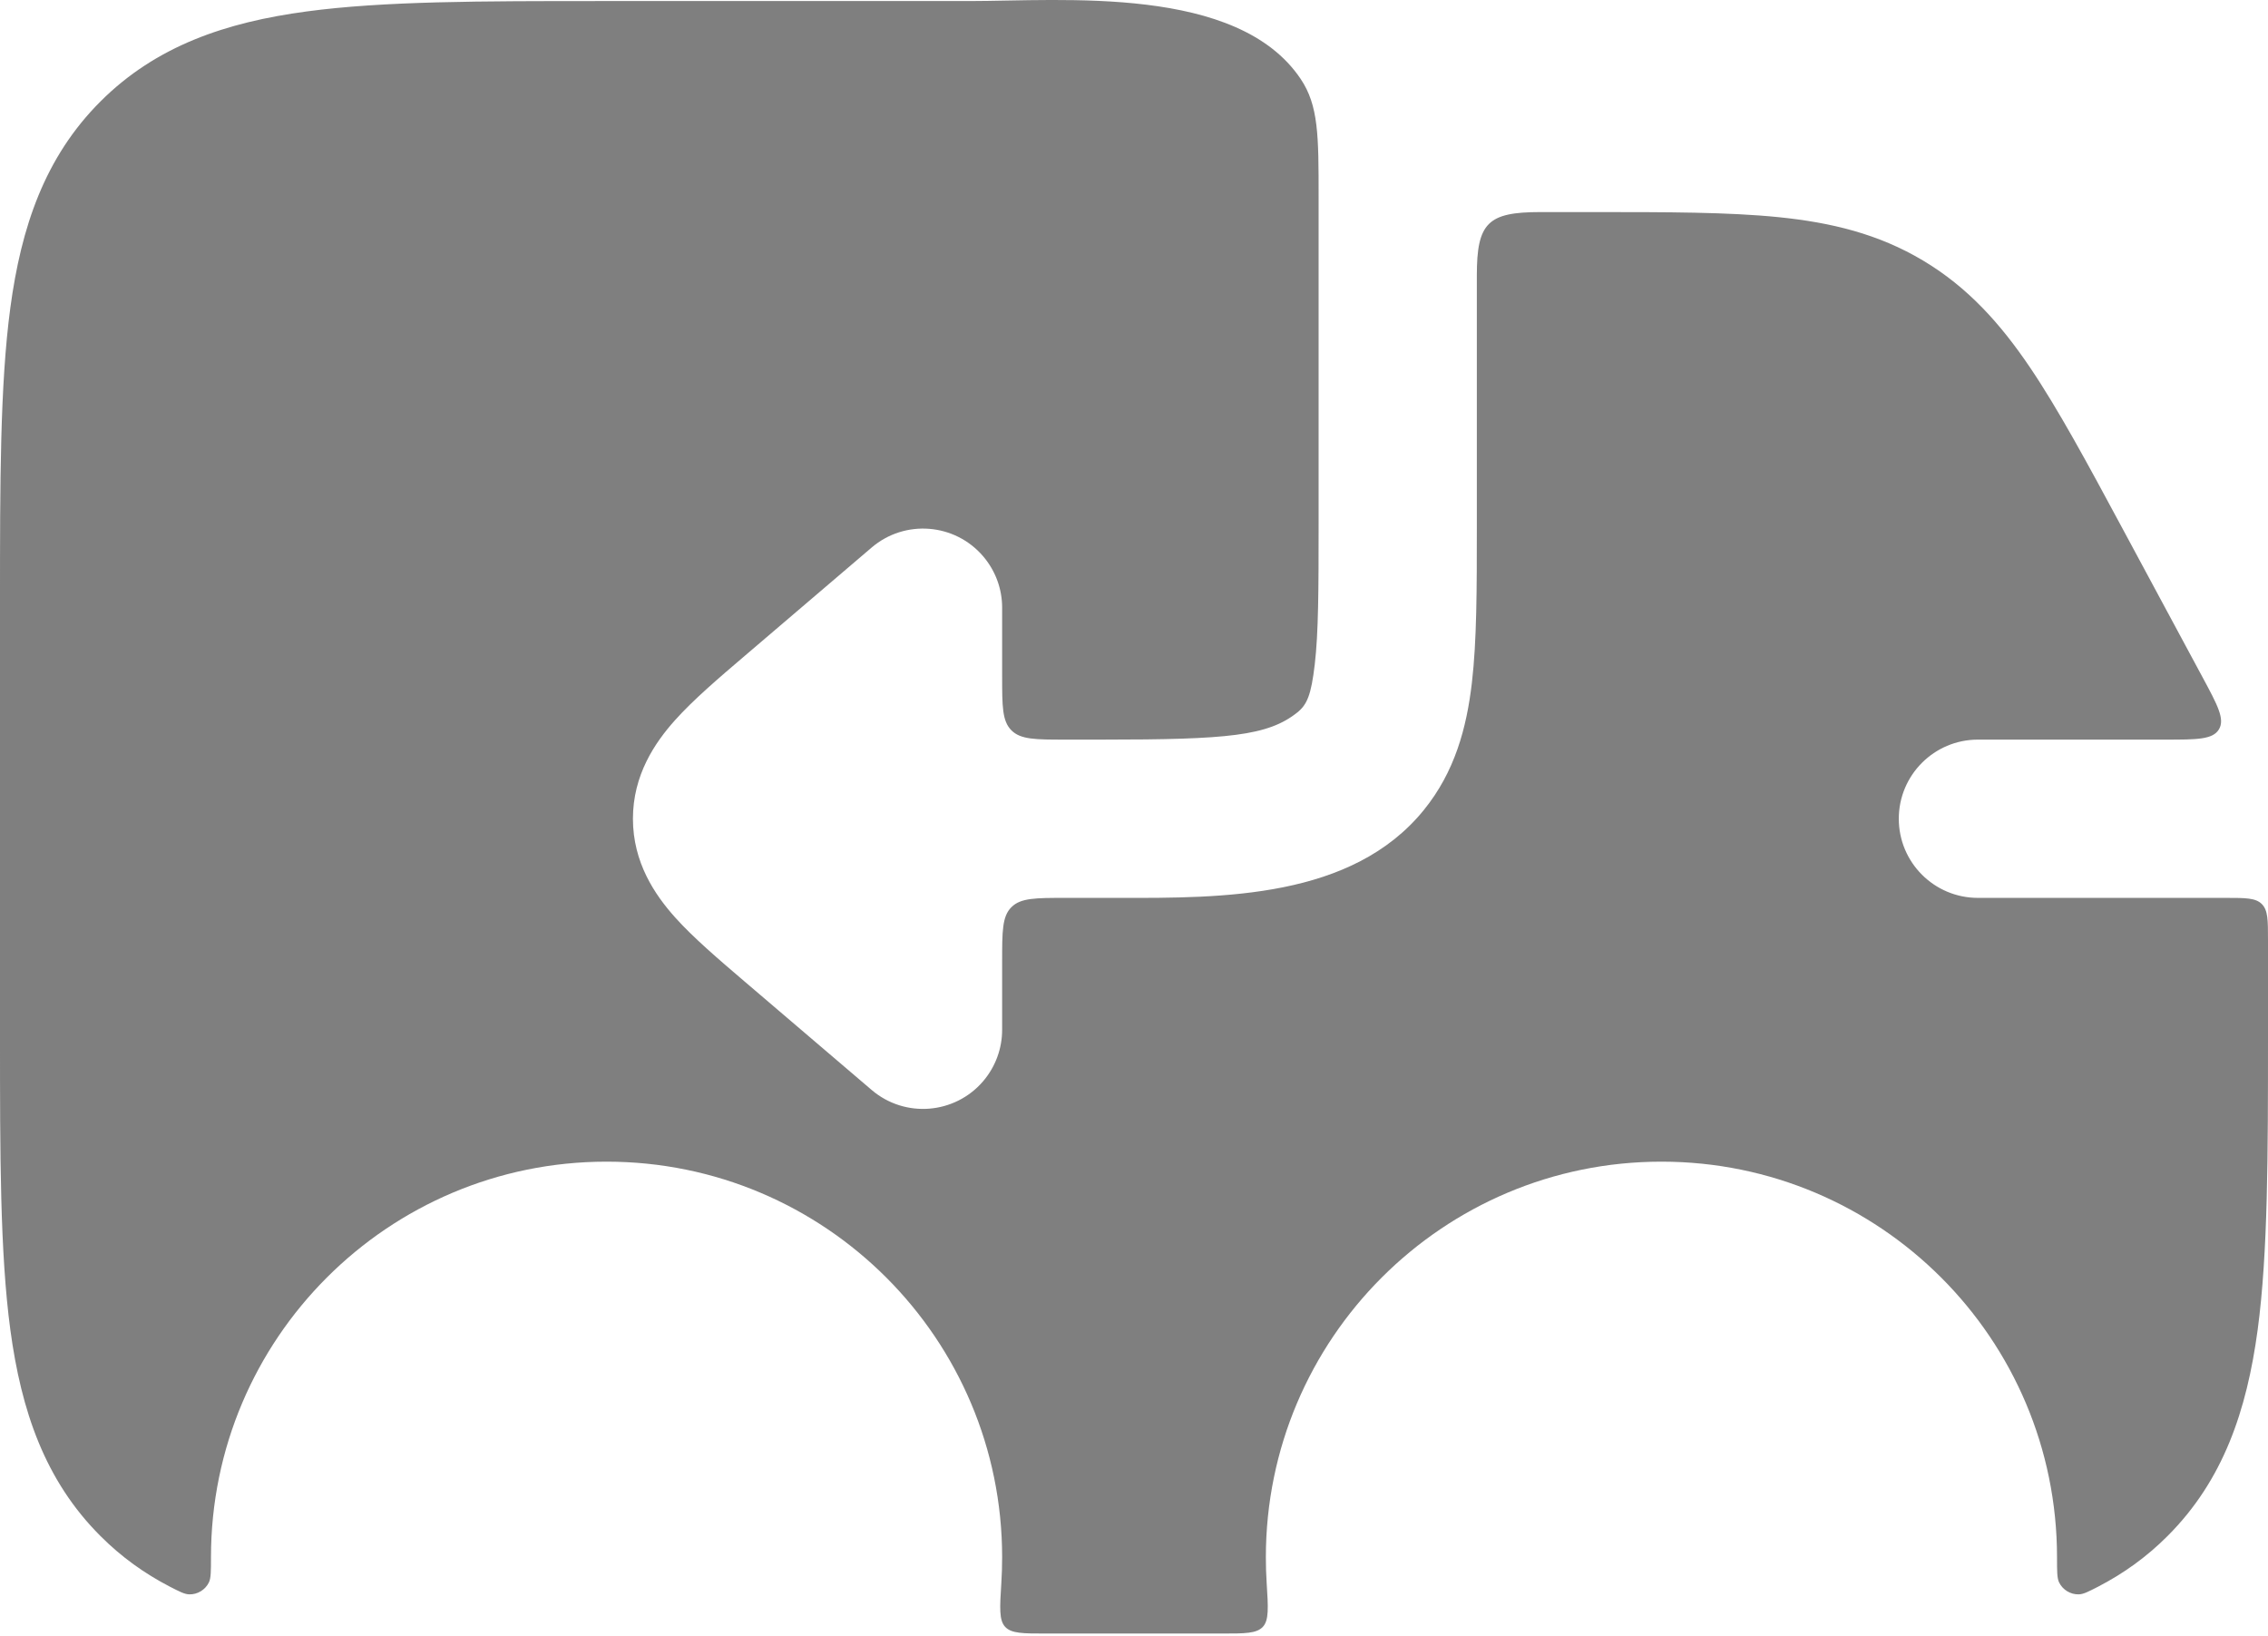
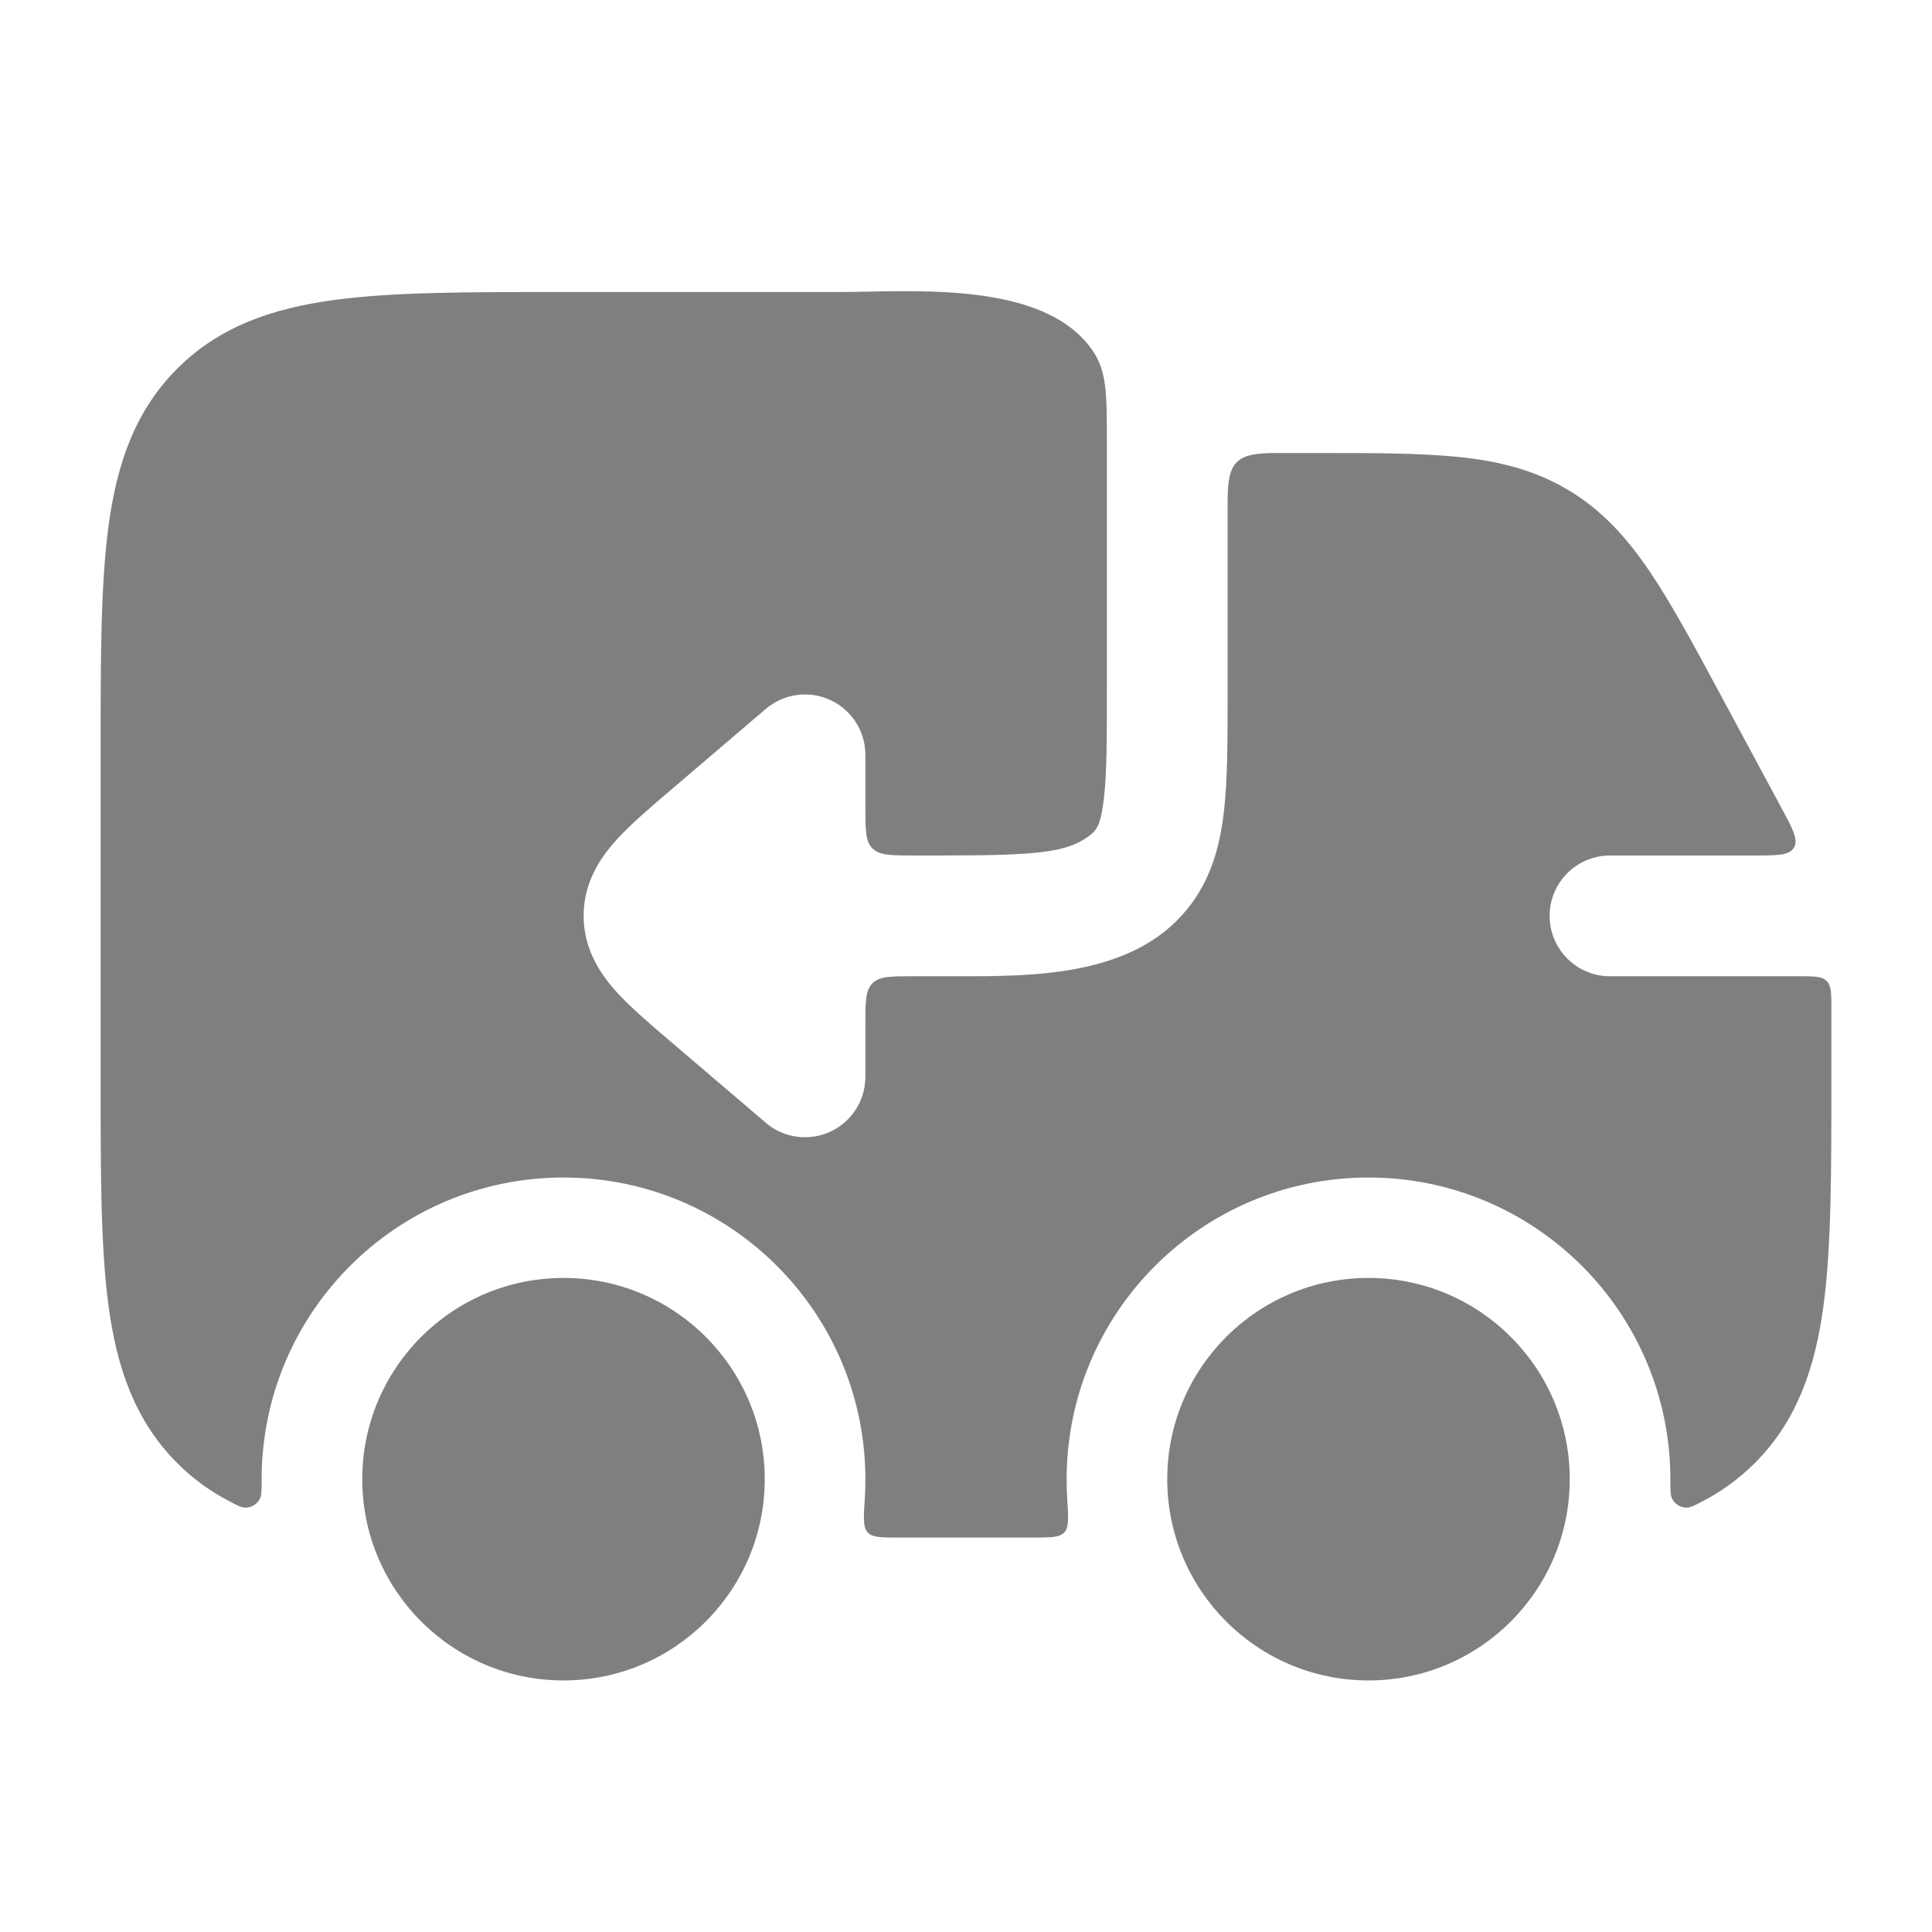
- <svg xmlns="http://www.w3.org/2000/svg" width="43" height="31" viewBox="0 0 43 31" fill="none">
-   <path d="M25 3.727C25 2.577 25 2.001 24.659 1.495C23.462 -0.285 20.157 0.019 18.378 0.02L11.393 0.02C9.127 0.02 7.276 0.02 5.814 0.217C4.286 0.422 2.961 0.867 1.904 1.924C0.846 2.981 0.402 4.306 0.196 5.834C-7.88718e-05 7.296 -3.88588e-05 9.147 1.14124e-06 11.413L1.14124e-06 19.628C-3.88588e-05 21.893 -7.88718e-05 23.745 0.196 25.207C0.402 26.734 0.846 28.059 1.904 29.116C2.303 29.516 2.742 29.828 3.216 30.074C3.403 30.17 3.496 30.219 3.585 30.222C3.743 30.228 3.894 30.136 3.962 29.993C4 29.912 4 29.781 4 29.52C4 25.378 7.358 22.02 11.5 22.02C15.642 22.02 19 25.378 19 29.52C19 29.682 18.995 29.843 18.985 30.003C18.955 30.476 18.94 30.713 19.058 30.839C19.177 30.965 19.395 30.965 19.832 30.965H23.168C23.605 30.965 23.823 30.965 23.942 30.839C24.06 30.713 24.045 30.476 24.015 30.003C24.005 29.843 24 29.682 24 29.52C24 25.378 27.358 22.02 31.5 22.02C35.642 22.02 39 25.378 39 29.52C39 29.781 39 29.912 39.038 29.993C39.106 30.136 39.257 30.228 39.415 30.222C39.504 30.219 39.597 30.17 39.784 30.074C40.258 29.828 40.697 29.516 41.096 29.116C42.154 28.059 42.598 26.734 42.804 25.207C43 23.745 43 21.893 43 19.628V17.82C43 17.443 43 17.254 42.883 17.137C42.766 17.02 42.577 17.02 42.2 17.02L37.5 17.02C36.672 17.02 36 16.349 36 15.52C36 14.692 36.672 14.02 37.5 14.02H41.056C41.654 14.02 41.953 14.02 42.07 13.825C42.186 13.63 42.044 13.367 41.761 12.841L40.233 10.003C39.573 8.777 39.025 7.76 38.489 6.967C37.925 6.133 37.309 5.446 36.462 4.94C35.615 4.434 34.718 4.217 33.716 4.116C32.764 4.02 31.609 4.02 30.217 4.02L29.2 4.02C28.207 4.02 28 4.227 28 5.22L28 10.005C28 11.153 28 12.143 27.906 12.944C27.806 13.798 27.583 14.629 26.997 15.352C25.635 17.034 23.174 17.024 21.22 17.02L20.2 17.02C19.634 17.02 19.352 17.02 19.176 17.196C19 17.371 19 17.654 19 18.22V19.519C19 19.864 18.882 20.211 18.641 20.494C18.103 21.124 17.156 21.199 16.526 20.661L14.118 18.606C13.622 18.182 13.141 17.772 12.796 17.386C12.417 16.962 12 16.351 12 15.52C12 14.689 12.417 14.078 12.796 13.654C13.141 13.268 13.622 12.857 14.118 12.434L16.526 10.379C17.156 9.841 18.103 9.916 18.641 10.546C18.882 10.829 19 11.175 19 11.519V12.82C19 13.386 19 13.668 19.176 13.844C19.352 14.02 19.634 14.02 20.2 14.02H20.9C23.278 14.02 24.038 13.95 24.595 13.506C24.781 13.357 24.859 13.176 24.927 12.595C24.998 11.989 25 11.177 25 9.92L25 3.727Z" fill="#7F7F7F" />
+ <svg xmlns="http://www.w3.org/2000/svg" width="48" height="48" viewBox="0 0 48 48" fill="none">
+   <path d="M34 41.75C36.761 41.75 39 39.511 39 36.75C39 33.989 36.761 31.75 34 31.75C31.239 31.75 29 33.989 29 36.75C29 39.511 31.239 41.75 34 41.75Z" fill="#7F7F7F" />
+   <path d="M14 41.75C16.761 41.75 19 39.511 19 36.75C19 33.989 16.761 31.75 14 31.75C11.239 31.75 9 33.989 9 36.75C9 39.511 11.239 41.75 14 41.75Z" fill="#7F7F7F" />
+   <path d="M27.5 10.961C27.5 9.811 27.5 9.236 27.159 8.73C25.962 6.949 22.657 7.254 20.878 7.255L13.893 7.255C11.627 7.255 9.775 7.255 8.314 7.451C6.786 7.657 5.461 8.101 4.404 9.158C3.346 10.216 2.902 11.54 2.696 13.068C2.5 14.53 2.5 16.381 2.5 18.647L2.5 26.862C2.5 29.128 2.5 30.979 2.696 32.441C2.902 33.969 3.346 35.293 4.404 36.351C4.803 36.75 5.242 37.063 5.716 37.308C5.903 37.405 5.996 37.453 6.085 37.456C6.243 37.462 6.394 37.37 6.462 37.227C6.5 37.146 6.5 37.016 6.5 36.755C6.5 32.612 9.858 29.255 14 29.255C18.142 29.255 21.5 32.612 21.5 36.755C21.5 36.917 21.495 37.077 21.485 37.237C21.455 37.71 21.44 37.947 21.558 38.073C21.677 38.2 21.895 38.2 22.332 38.2H25.668C26.105 38.2 26.323 38.2 26.442 38.073C26.56 37.947 26.545 37.71 26.515 37.237C26.505 37.077 26.5 36.917 26.5 36.755C26.5 32.612 29.858 29.255 34 29.255C38.142 29.255 41.5 32.612 41.5 36.755C41.5 37.016 41.5 37.146 41.538 37.227C41.606 37.37 41.757 37.462 41.915 37.456C42.004 37.453 42.097 37.405 42.284 37.308C42.758 37.063 43.197 36.75 43.596 36.351C44.654 35.293 45.098 33.969 45.304 32.441C45.5 30.979 45.5 29.128 45.5 26.862V25.055C45.5 24.677 45.5 24.489 45.383 24.372C45.266 24.255 45.077 24.255 44.7 24.255L40 24.255C39.172 24.255 38.5 23.583 38.5 22.755C38.5 21.926 39.172 21.255 40 21.255H43.556C44.154 21.255 44.453 21.255 44.57 21.06C44.686 20.865 44.544 20.602 44.261 20.075L42.733 17.237C42.073 16.011 41.525 14.994 40.989 14.202C40.425 13.368 39.809 12.68 38.962 12.174C38.115 11.668 37.218 11.452 36.216 11.351C35.264 11.255 34.109 11.255 32.717 11.255H31.7C30.707 11.255 30.5 11.462 30.5 12.455L30.5 17.239C30.5 18.387 30.5 19.377 30.406 20.179C30.306 21.032 30.083 21.863 29.497 22.586C28.135 24.268 25.674 24.258 23.72 24.255L22.7 24.254C22.134 24.254 21.852 24.254 21.676 24.43C21.5 24.606 21.5 24.889 21.5 25.454V26.754C21.5 27.098 21.382 27.445 21.141 27.728C20.603 28.358 19.656 28.433 19.026 27.895L16.618 25.84C16.122 25.417 15.641 25.006 15.296 24.62C14.917 24.196 14.5 23.585 14.5 22.754C14.5 21.923 14.917 21.312 15.296 20.888C15.641 20.503 16.122 20.092 16.618 19.668L19.026 17.613C19.656 17.076 20.603 17.15 21.141 17.78C21.382 18.063 21.5 18.409 21.5 18.753V20.054C21.5 20.62 21.5 20.903 21.676 21.078C21.852 21.254 22.134 21.254 22.7 21.254H23.4C25.778 21.254 26.538 21.184 27.095 20.74C27.281 20.591 27.359 20.41 27.427 19.83C27.498 19.224 27.5 18.411 27.5 17.154L27.5 10.961Z" fill="#7F7F7F" />
</svg>
